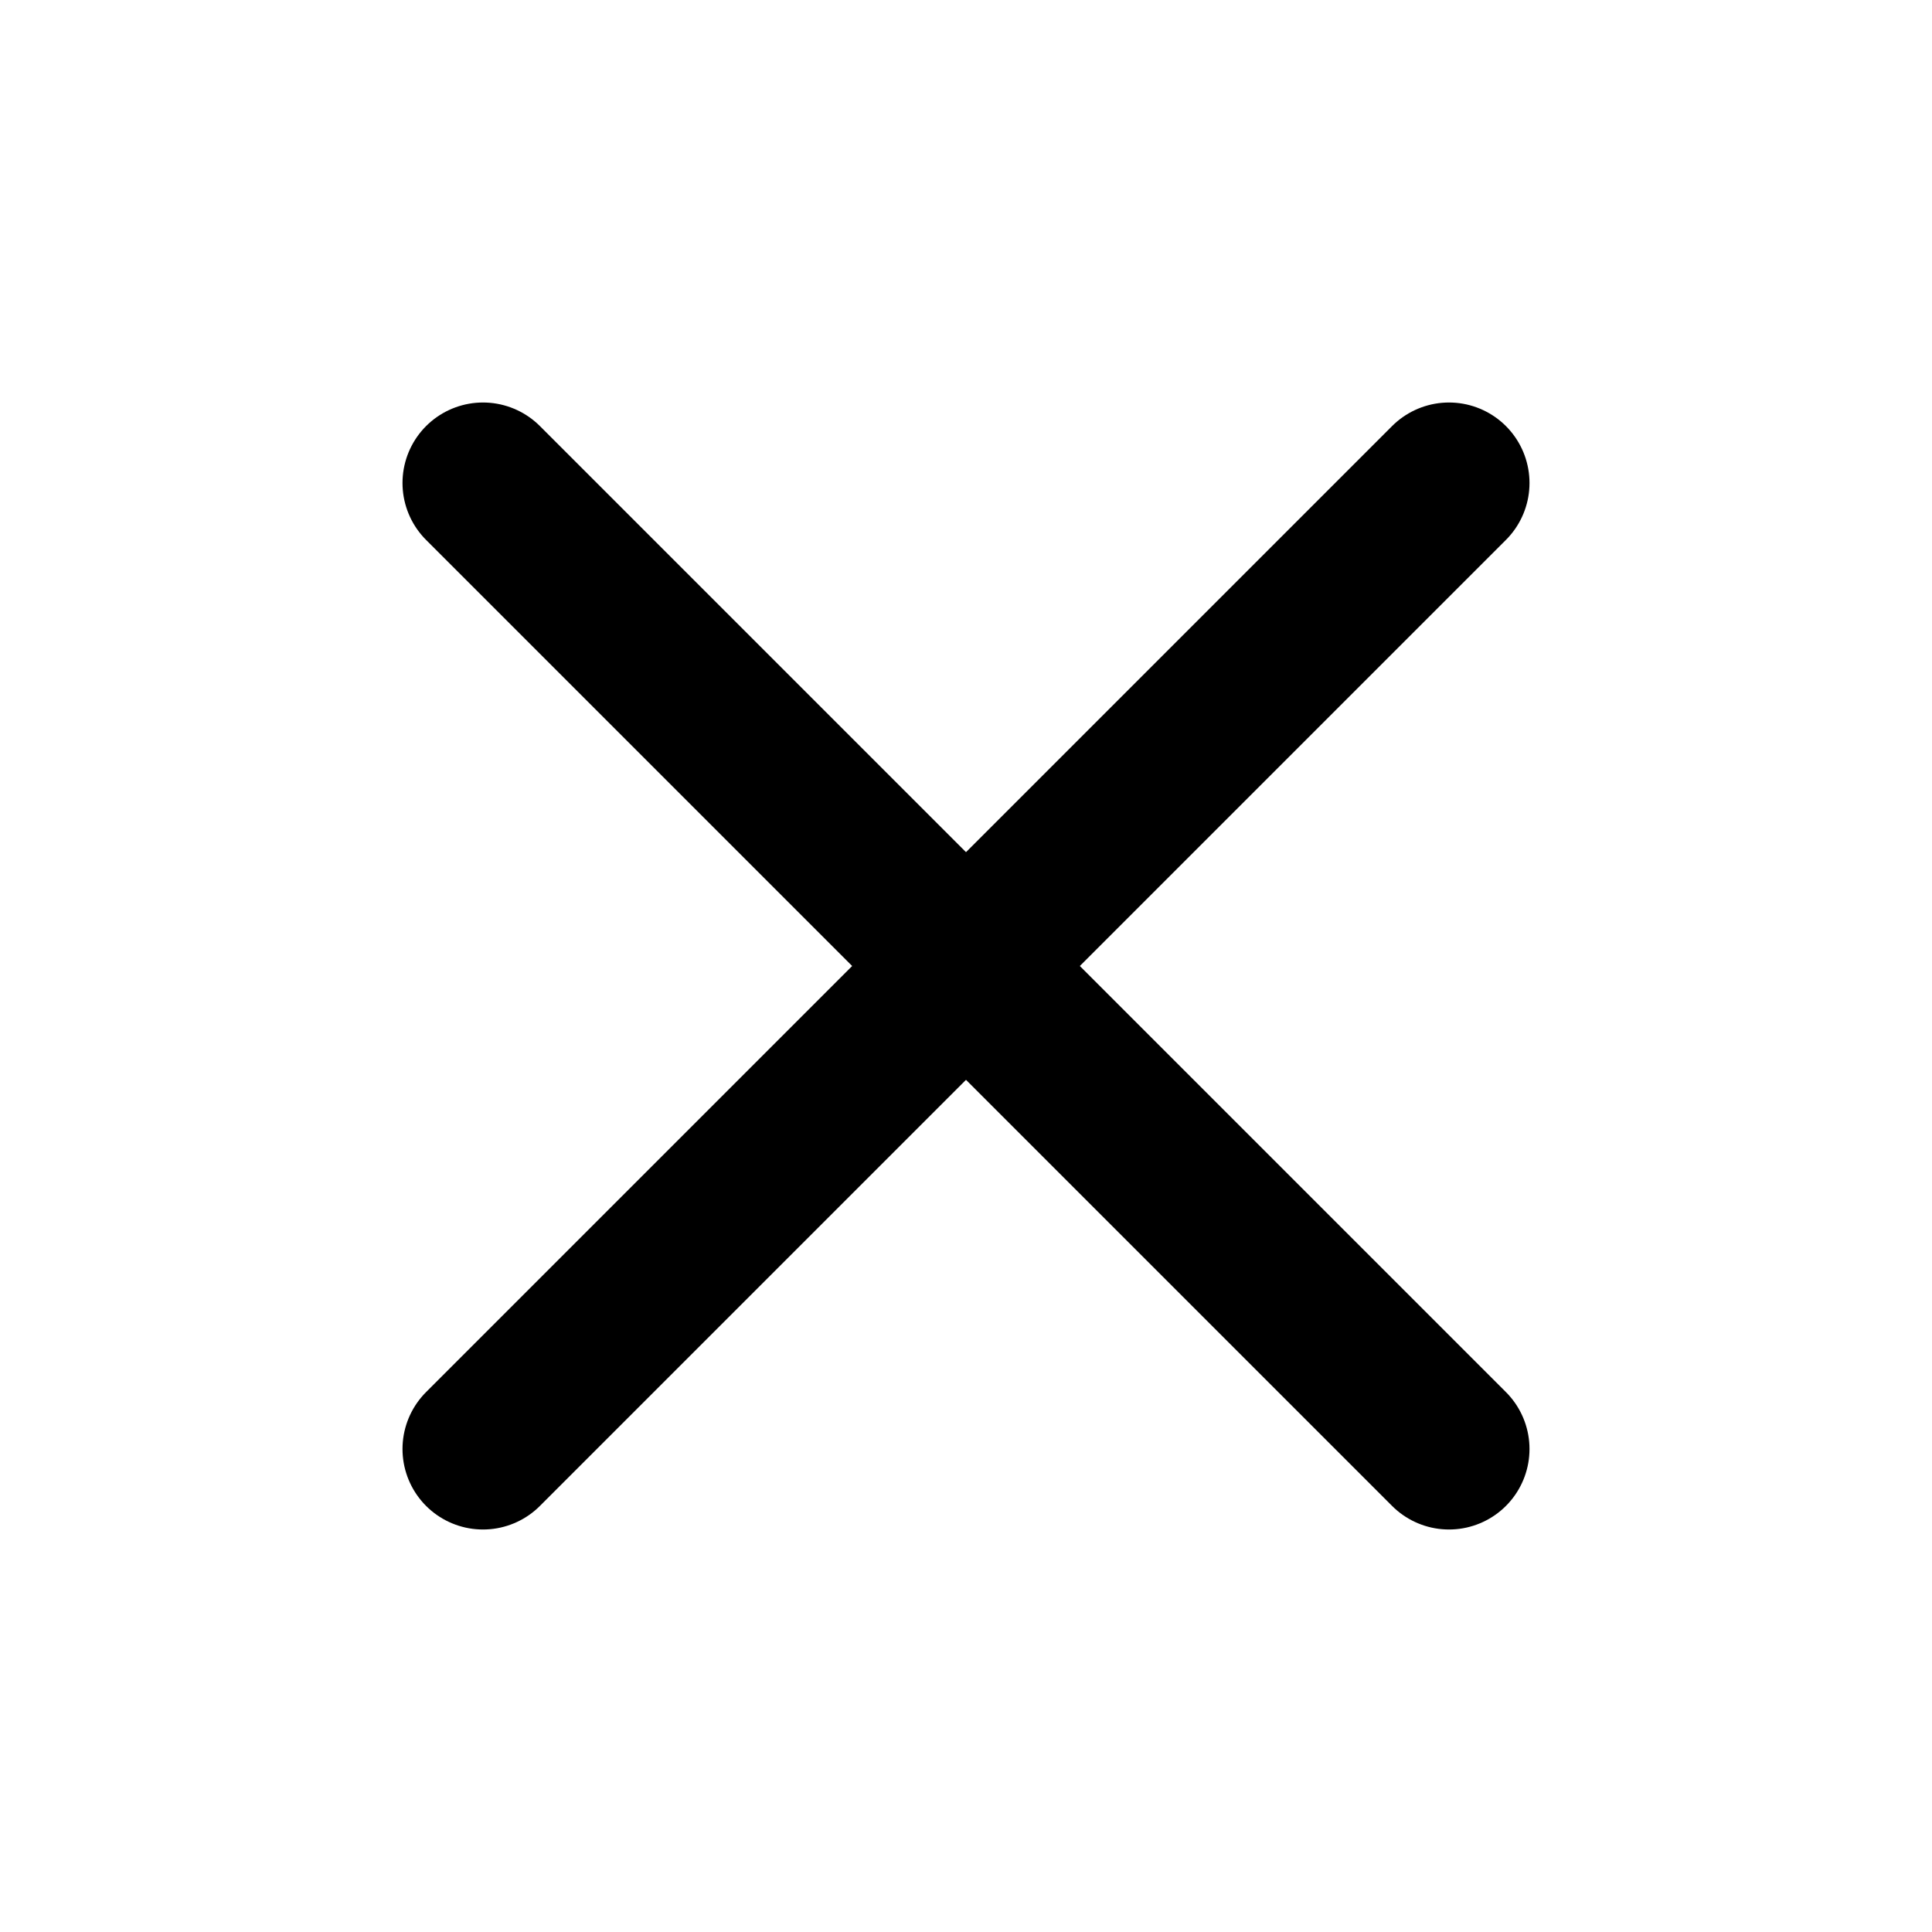
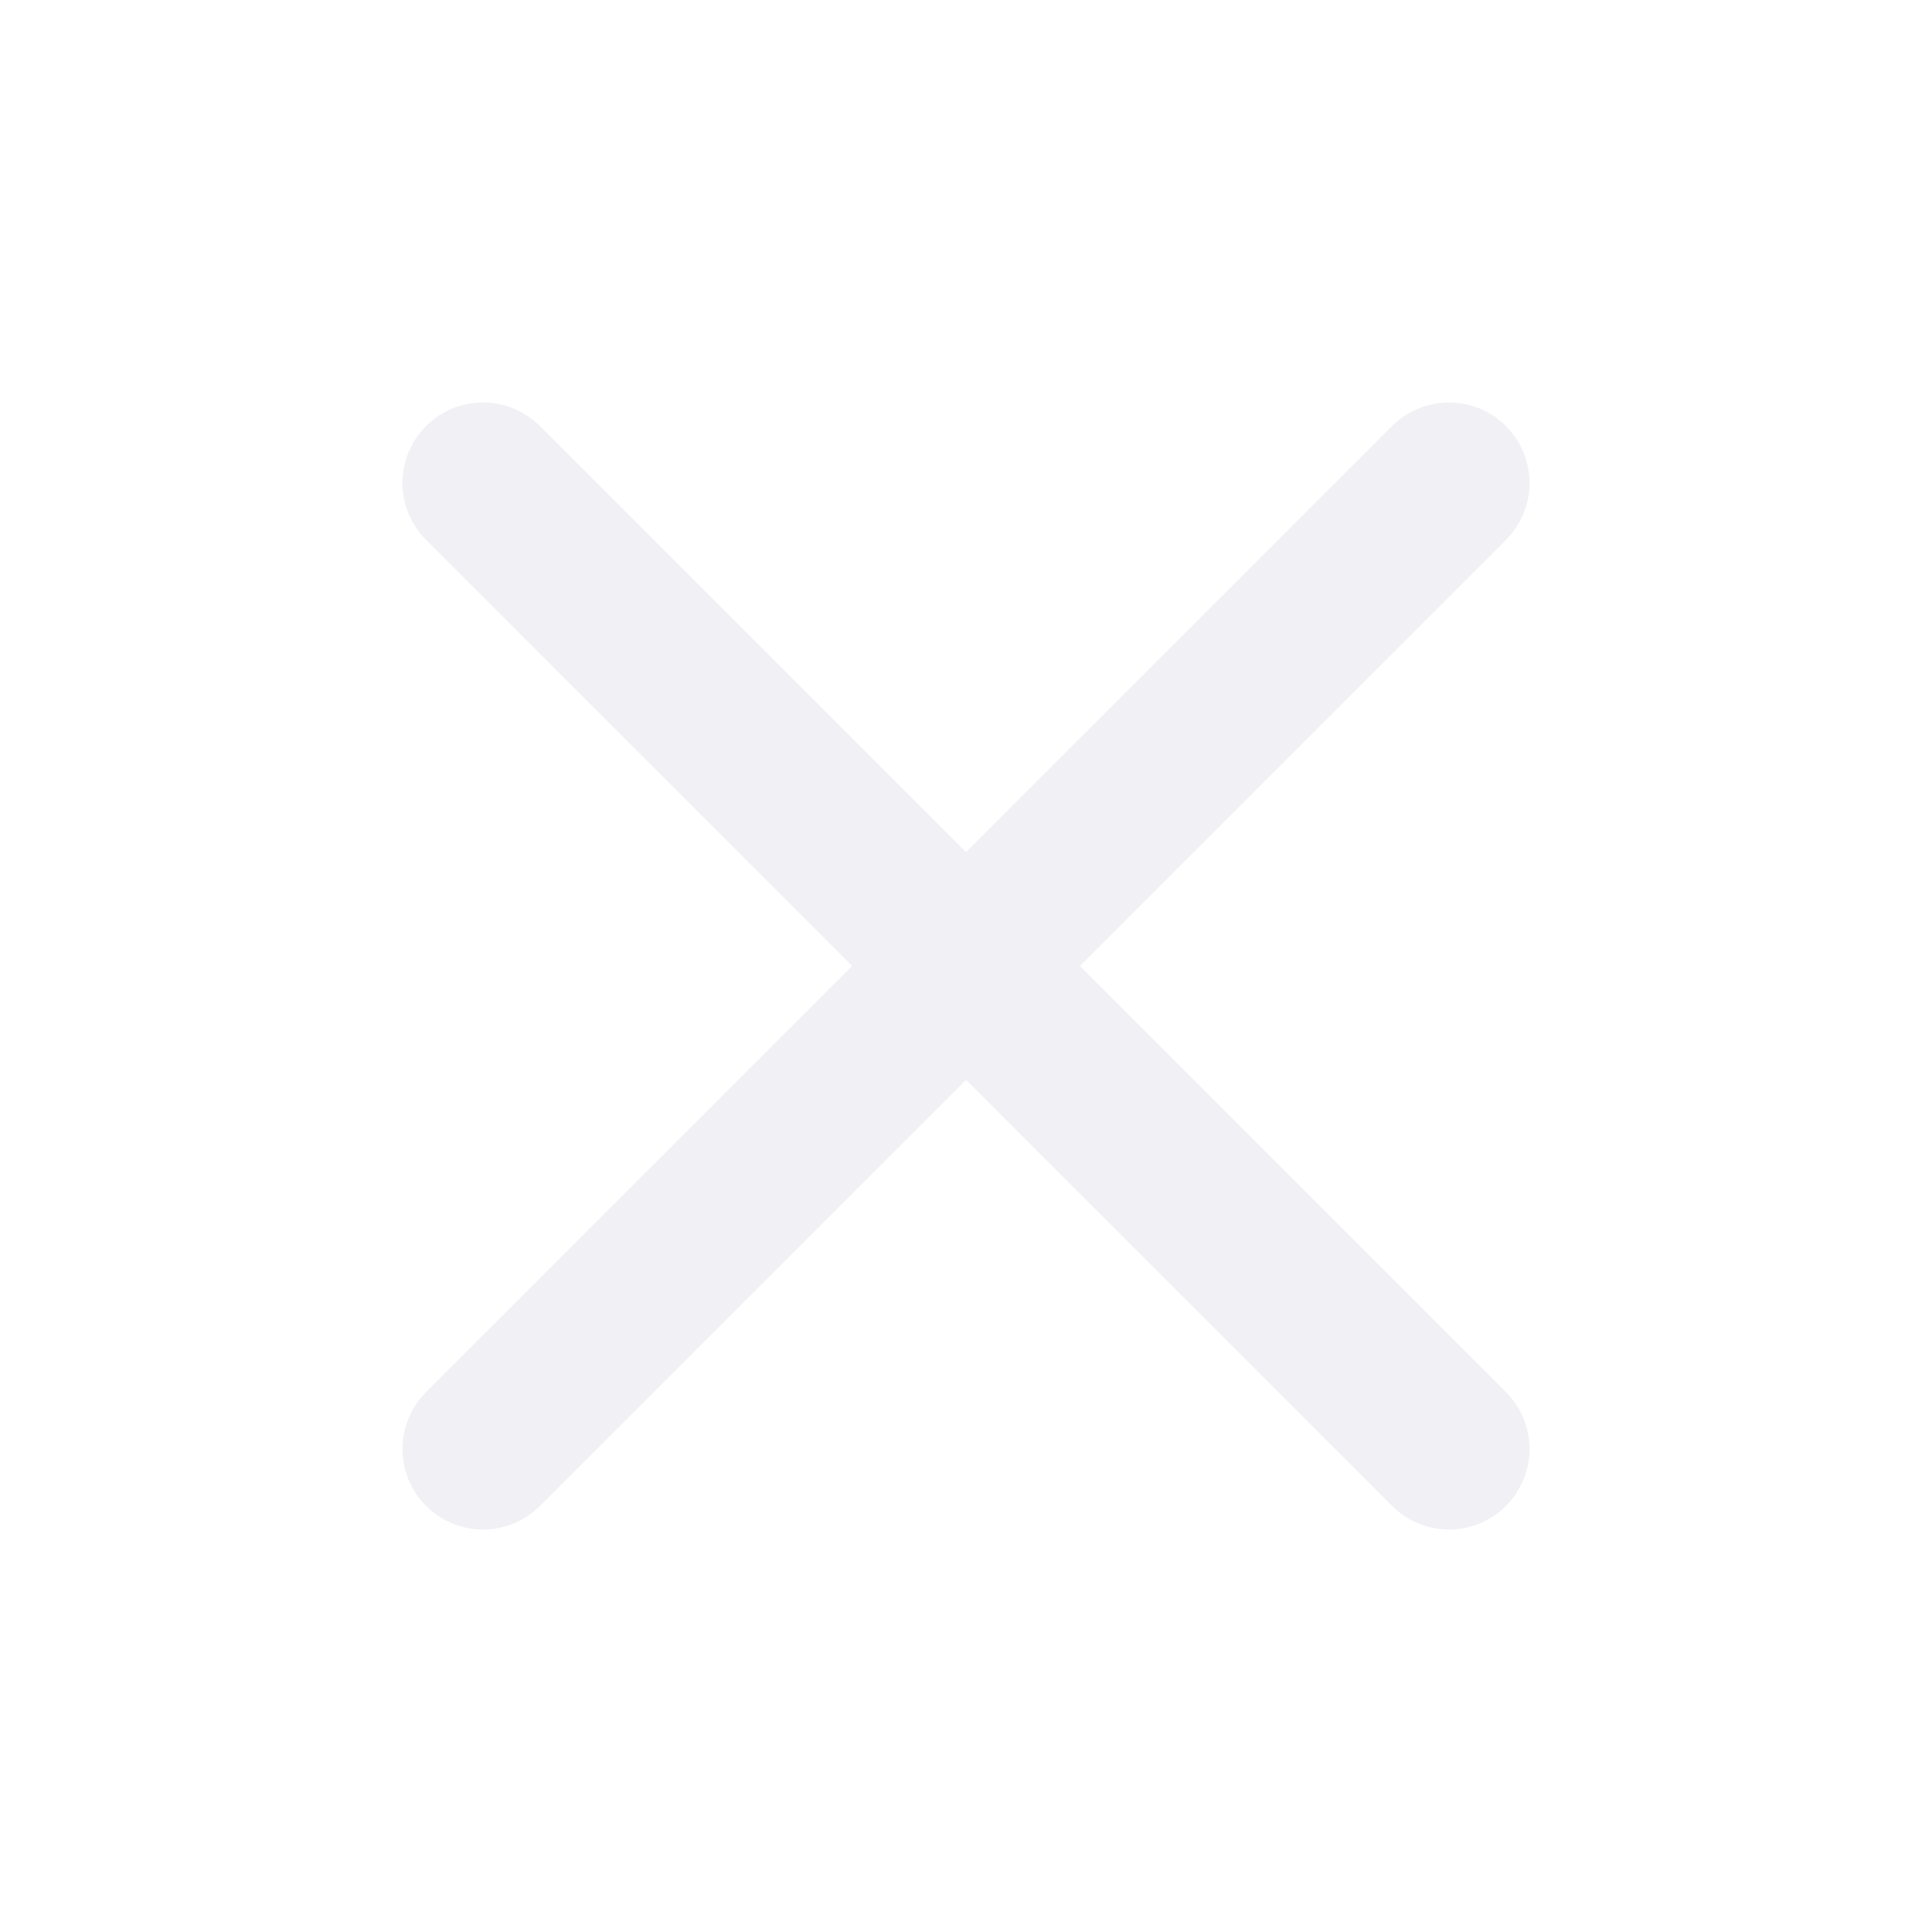
- <svg xmlns="http://www.w3.org/2000/svg" viewBox="0 0 24 24" fill="none" stroke="currentColor" stroke-width="2" stroke-linecap="round" stroke-linejoin="round">
+ <svg xmlns="http://www.w3.org/2000/svg" viewBox="0 0 24 24" fill="none" stroke="#f0f0f5" stroke-width="2" stroke-linecap="round" stroke-linejoin="round">
  <line x1="18" y1="6" x2="6" y2="18" />
  <line x1="6" y1="6" x2="18" y2="18" />
</svg>
